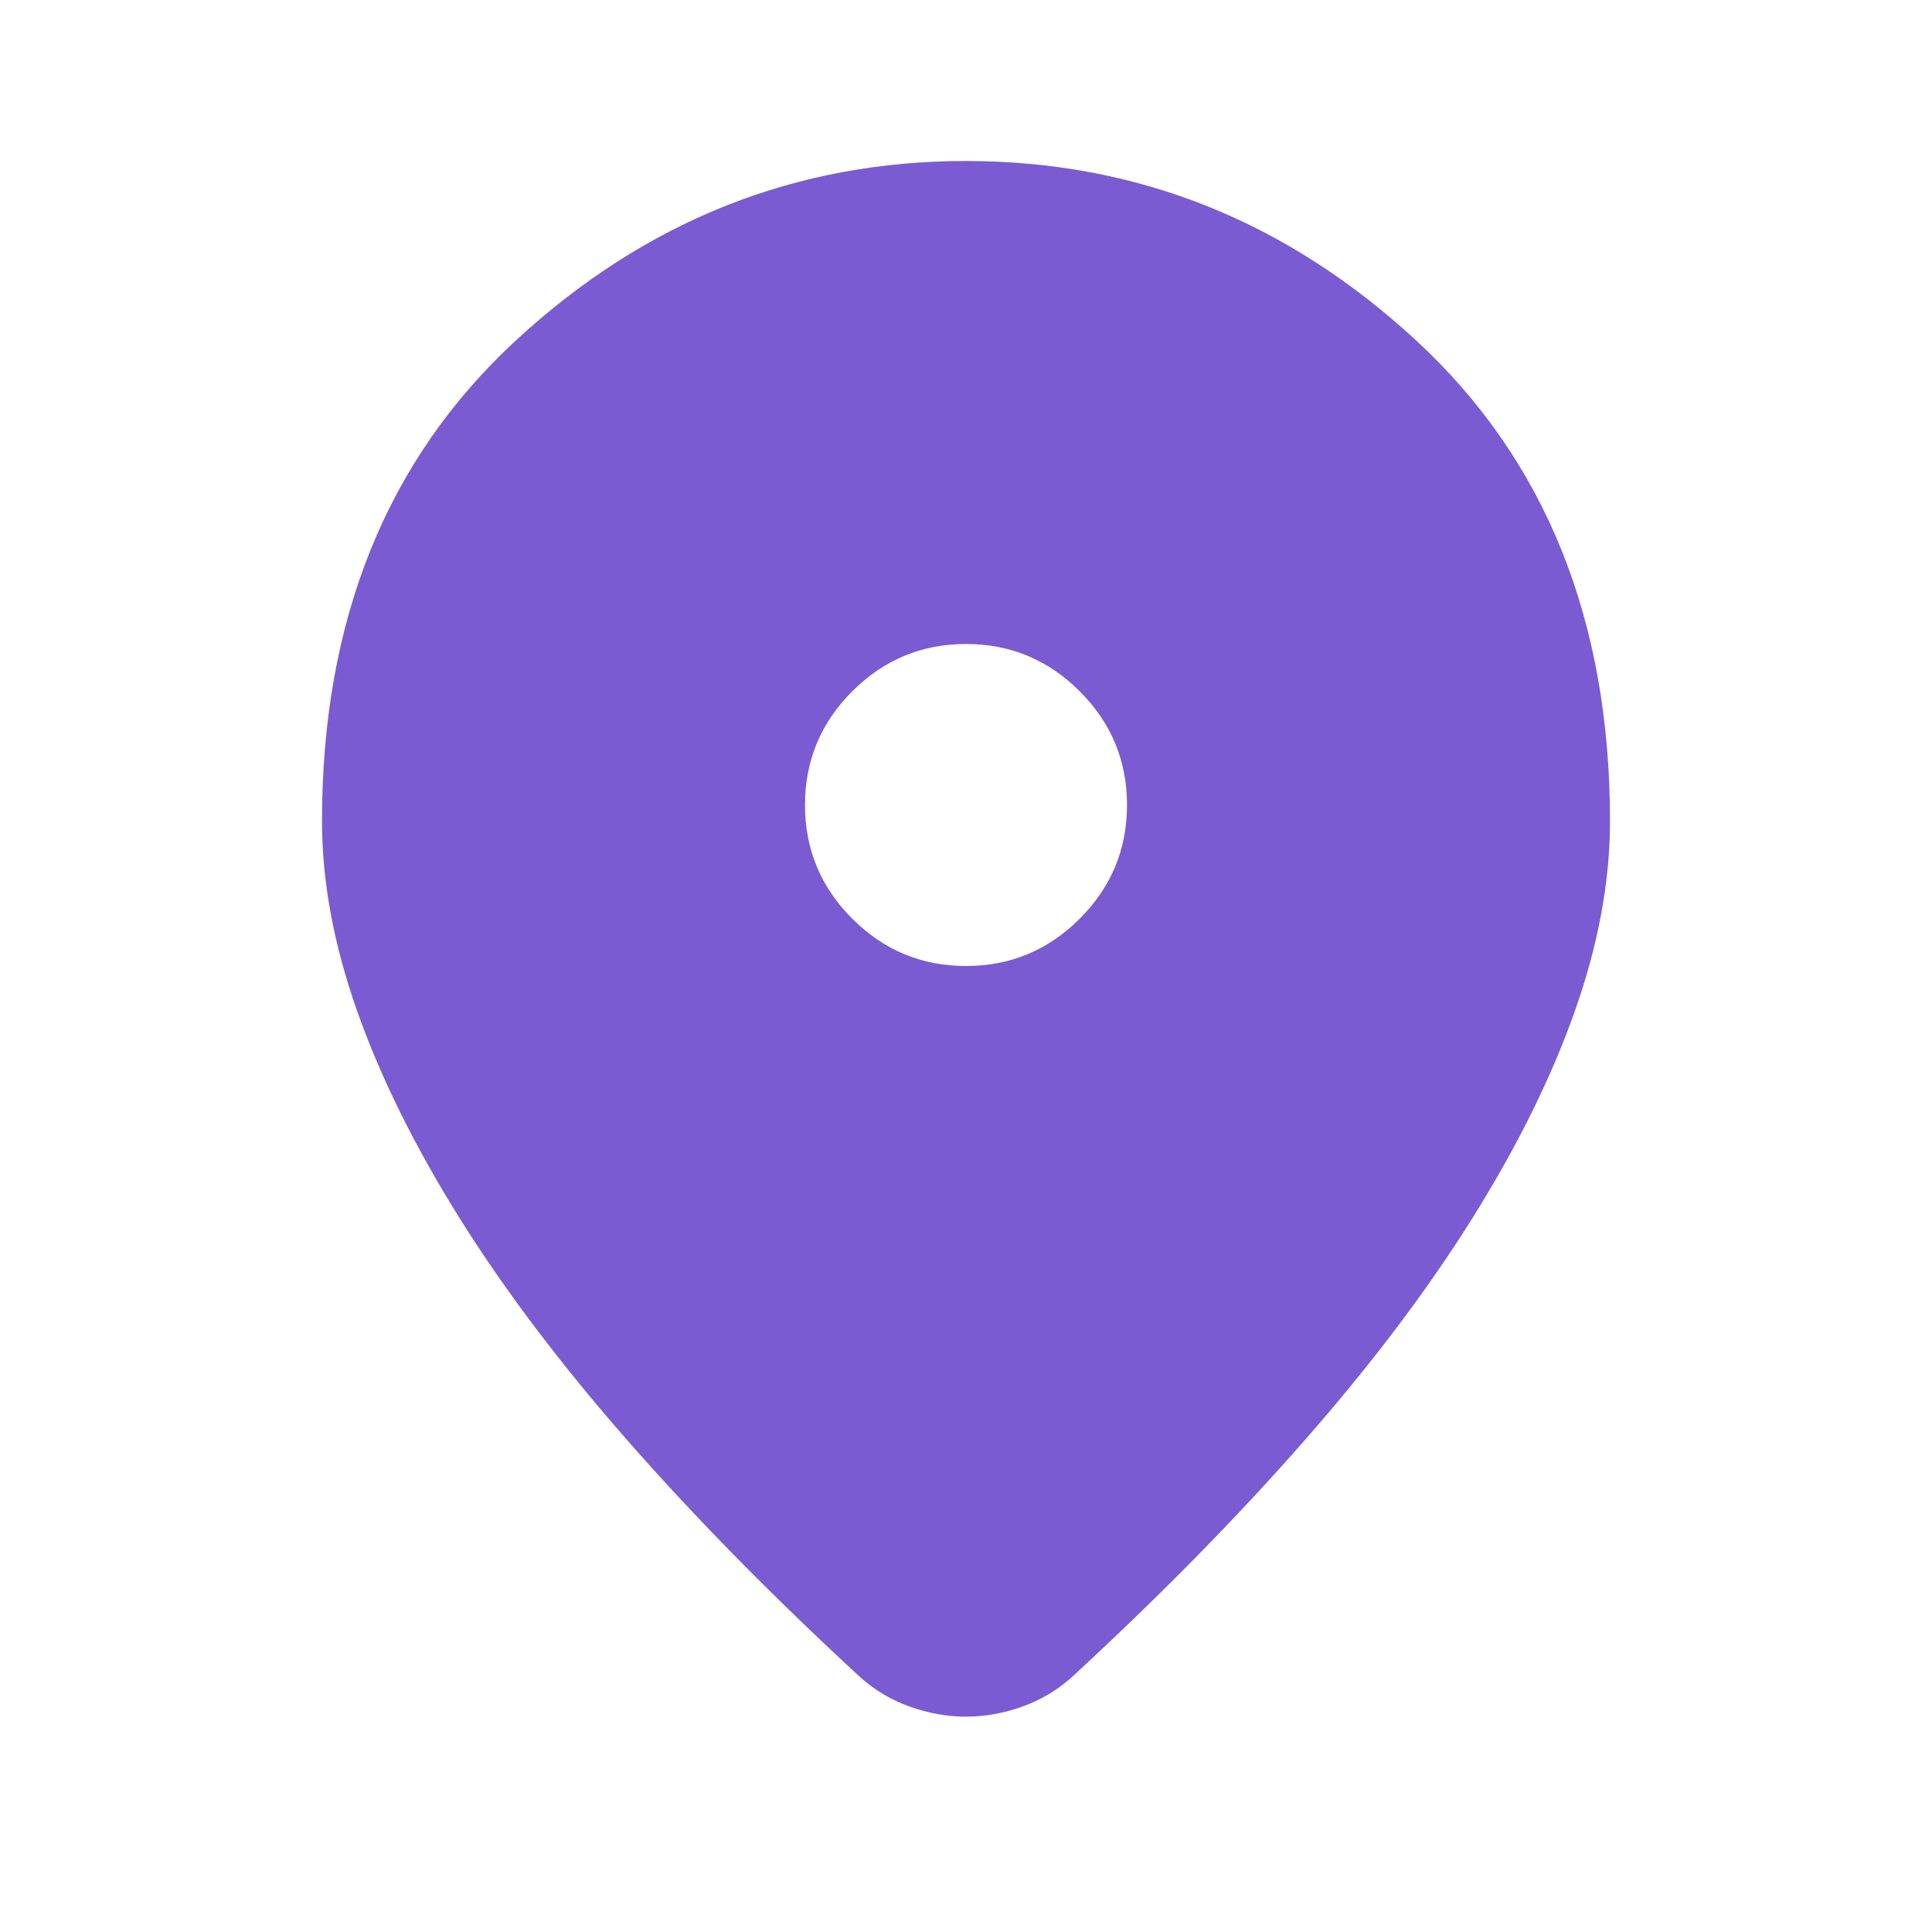
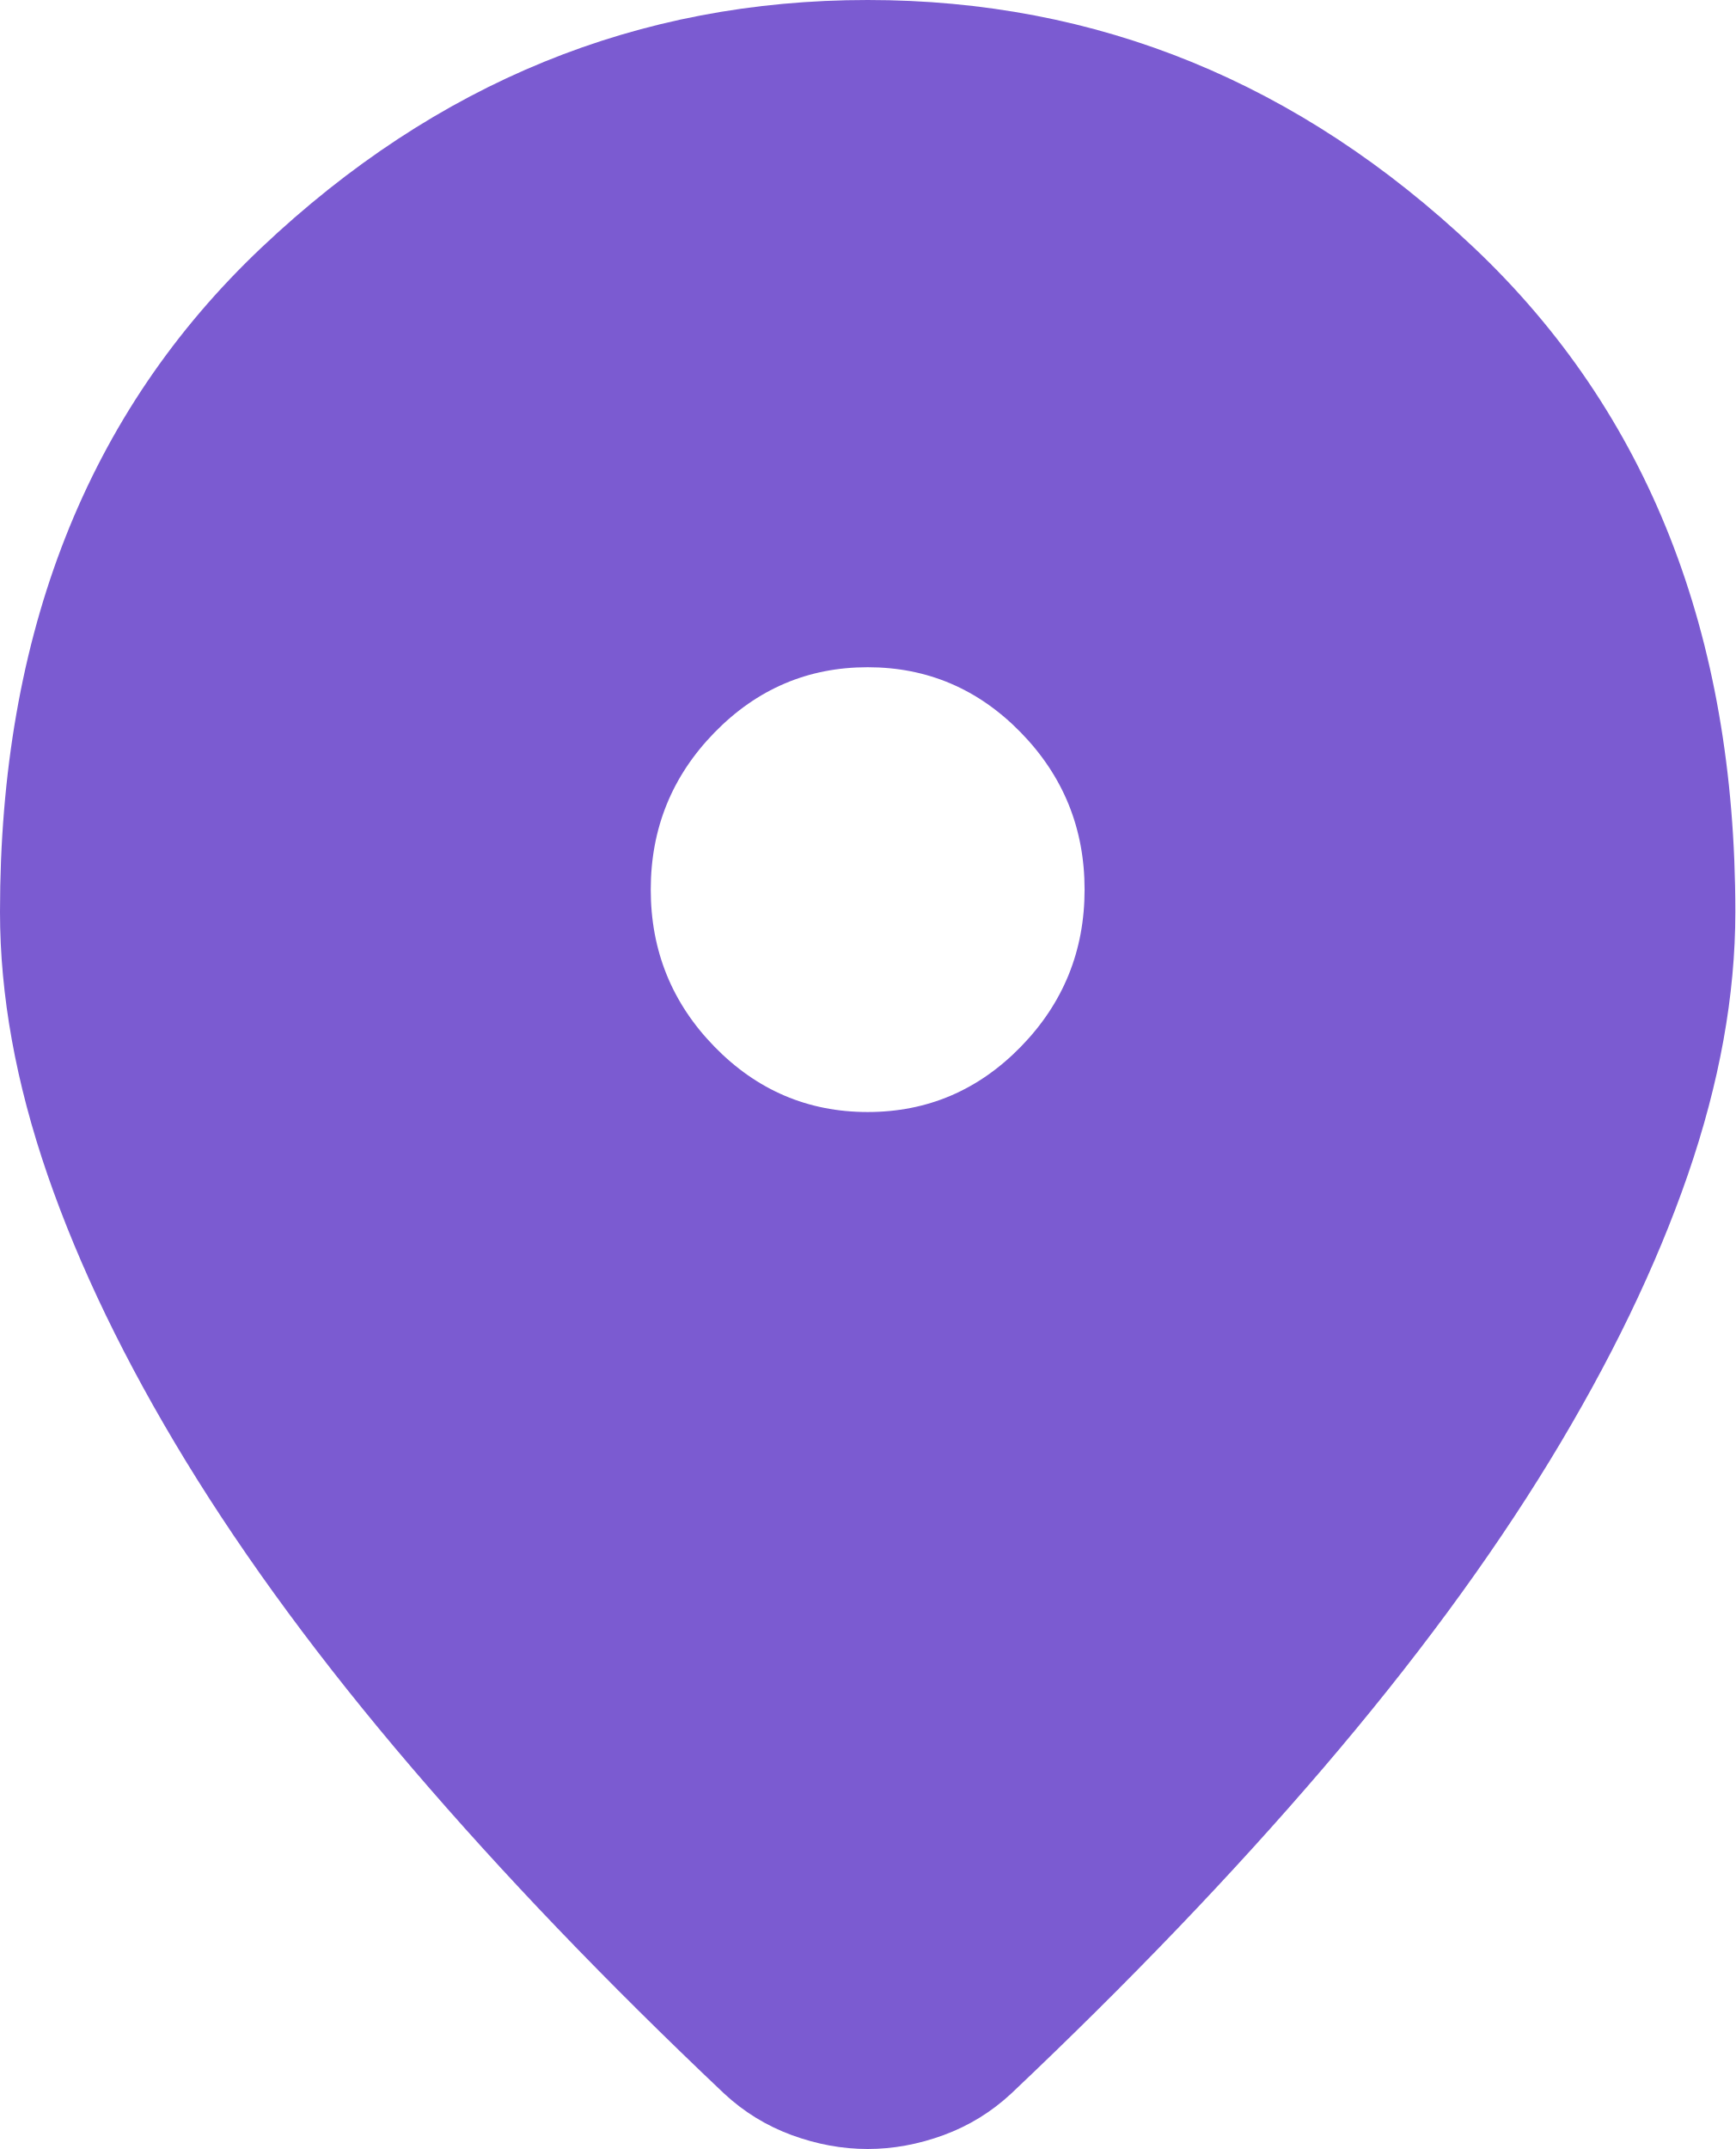
- <svg xmlns="http://www.w3.org/2000/svg" height="64px" viewBox="0 -960 960 960" width="64px" fill="#7b5bd1">
-   <path d="M480-107q-14 0-28-5t-25-15q-65-60-115-117t-83.5-110.5q-33.5-53.5-51-103T160-552q0-150 96.5-239T480-880q127 0 223.5 89T800-552q0 45-17.5 94.5t-51 103Q698-301 648-244T533-127q-11 10-25 15t-28 5Zm0-373q33 0 56.5-23.5T560-560q0-33-23.5-56.5T480-640q-33 0-56.5 23.5T400-560q0 33 23.5 56.5T480-480Z" />
+ <svg xmlns="http://www.w3.org/2000/svg" width="42" height="52" viewBox="0 0 42 52" fill="none">
+   <path d="M21 52C20.387 52 19.775 51.888 19.163 51.664C18.55 51.439 18.003 51.103 17.522 50.655C14.678 47.964 12.162 45.34 9.975 42.784C7.787 40.228 5.961 37.75 4.495 35.351C3.03 32.951 1.914 30.642 1.148 28.422C0.383 26.202 0 24.083 0 22.065C0 15.338 2.111 9.978 6.333 5.987C10.555 1.996 15.444 0 21 0C26.556 0 31.445 1.996 35.667 5.987C39.889 9.978 42 15.338 42 22.065C42 24.083 41.617 26.202 40.852 28.422C40.086 30.642 38.97 32.951 37.505 35.351C36.039 37.75 34.212 40.228 32.025 42.784C29.837 45.34 27.322 47.964 24.478 50.655C23.997 51.103 23.45 51.439 22.837 51.664C22.225 51.888 21.613 52 21 52ZM21 26.908C22.444 26.908 23.68 26.381 24.708 25.327C25.736 24.273 26.25 23.006 26.25 21.526C26.25 20.047 25.736 18.78 24.708 17.726C23.68 16.672 22.444 16.145 21 16.145C19.556 16.145 18.32 16.672 17.292 17.726C16.264 18.78 15.75 20.047 15.75 21.526C15.75 23.006 16.264 24.273 17.292 25.327C18.32 26.381 19.556 26.908 21 26.908Z" fill="#7B5BD1" />
</svg>
